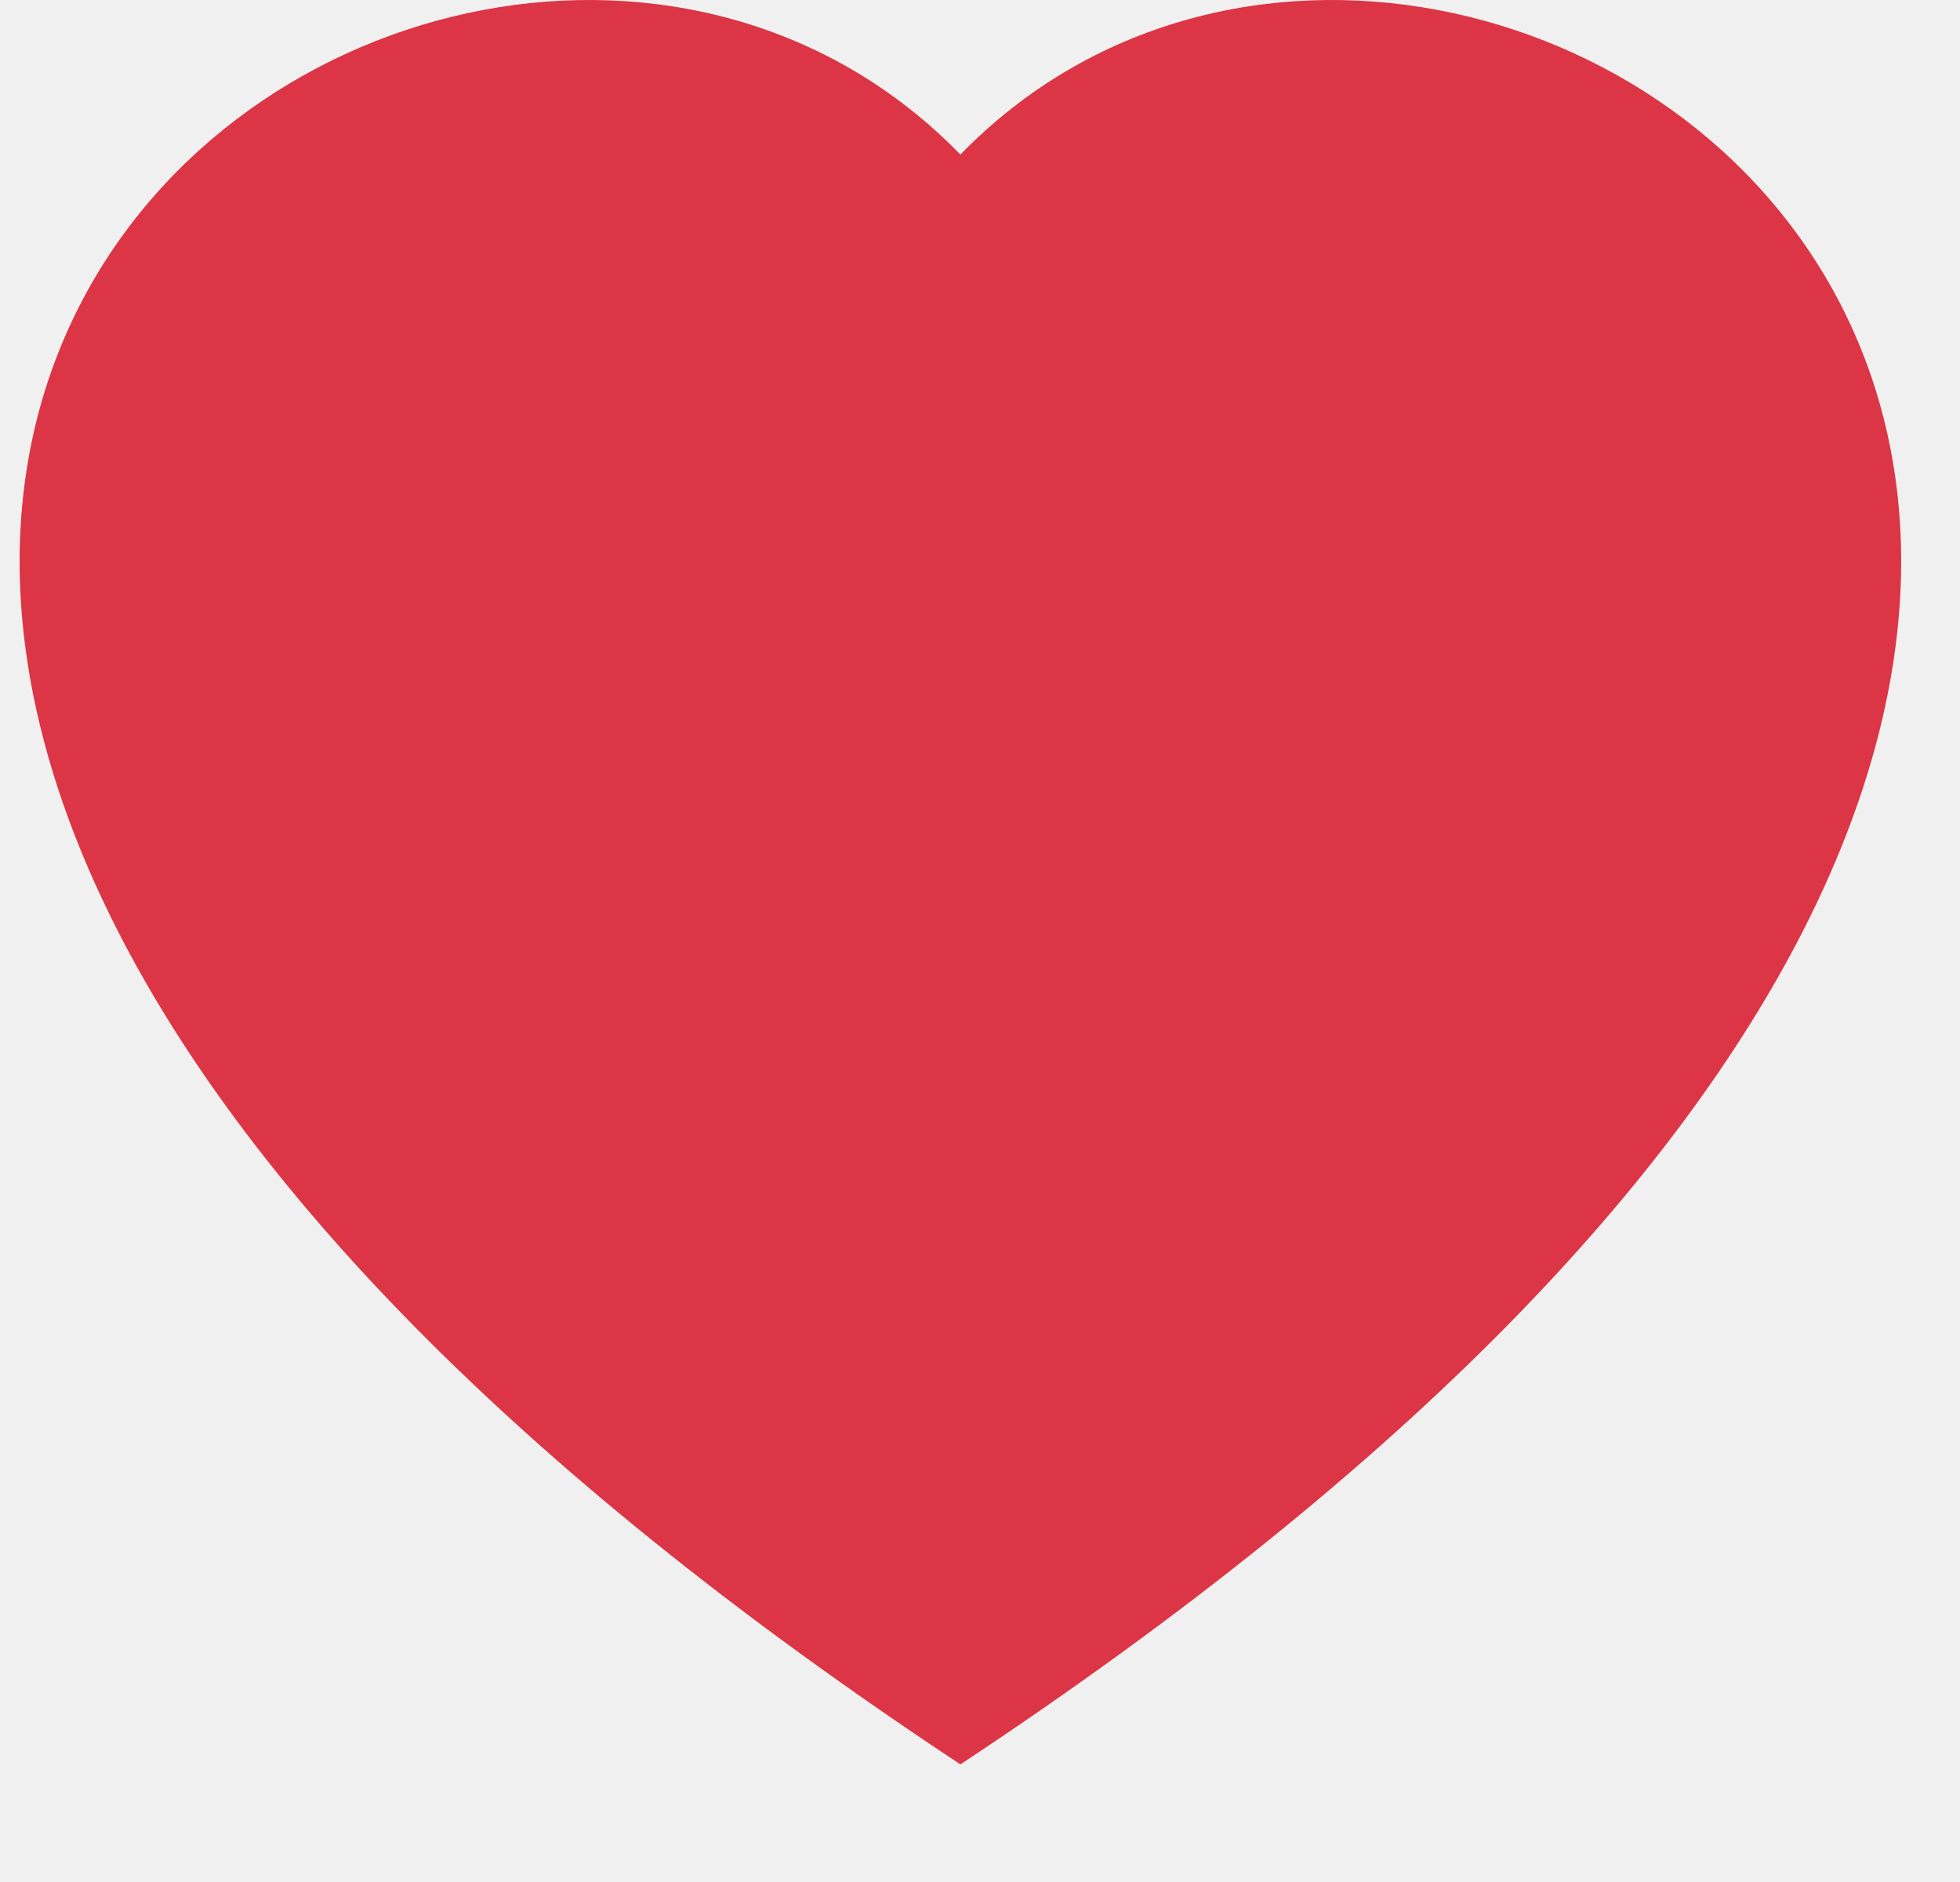
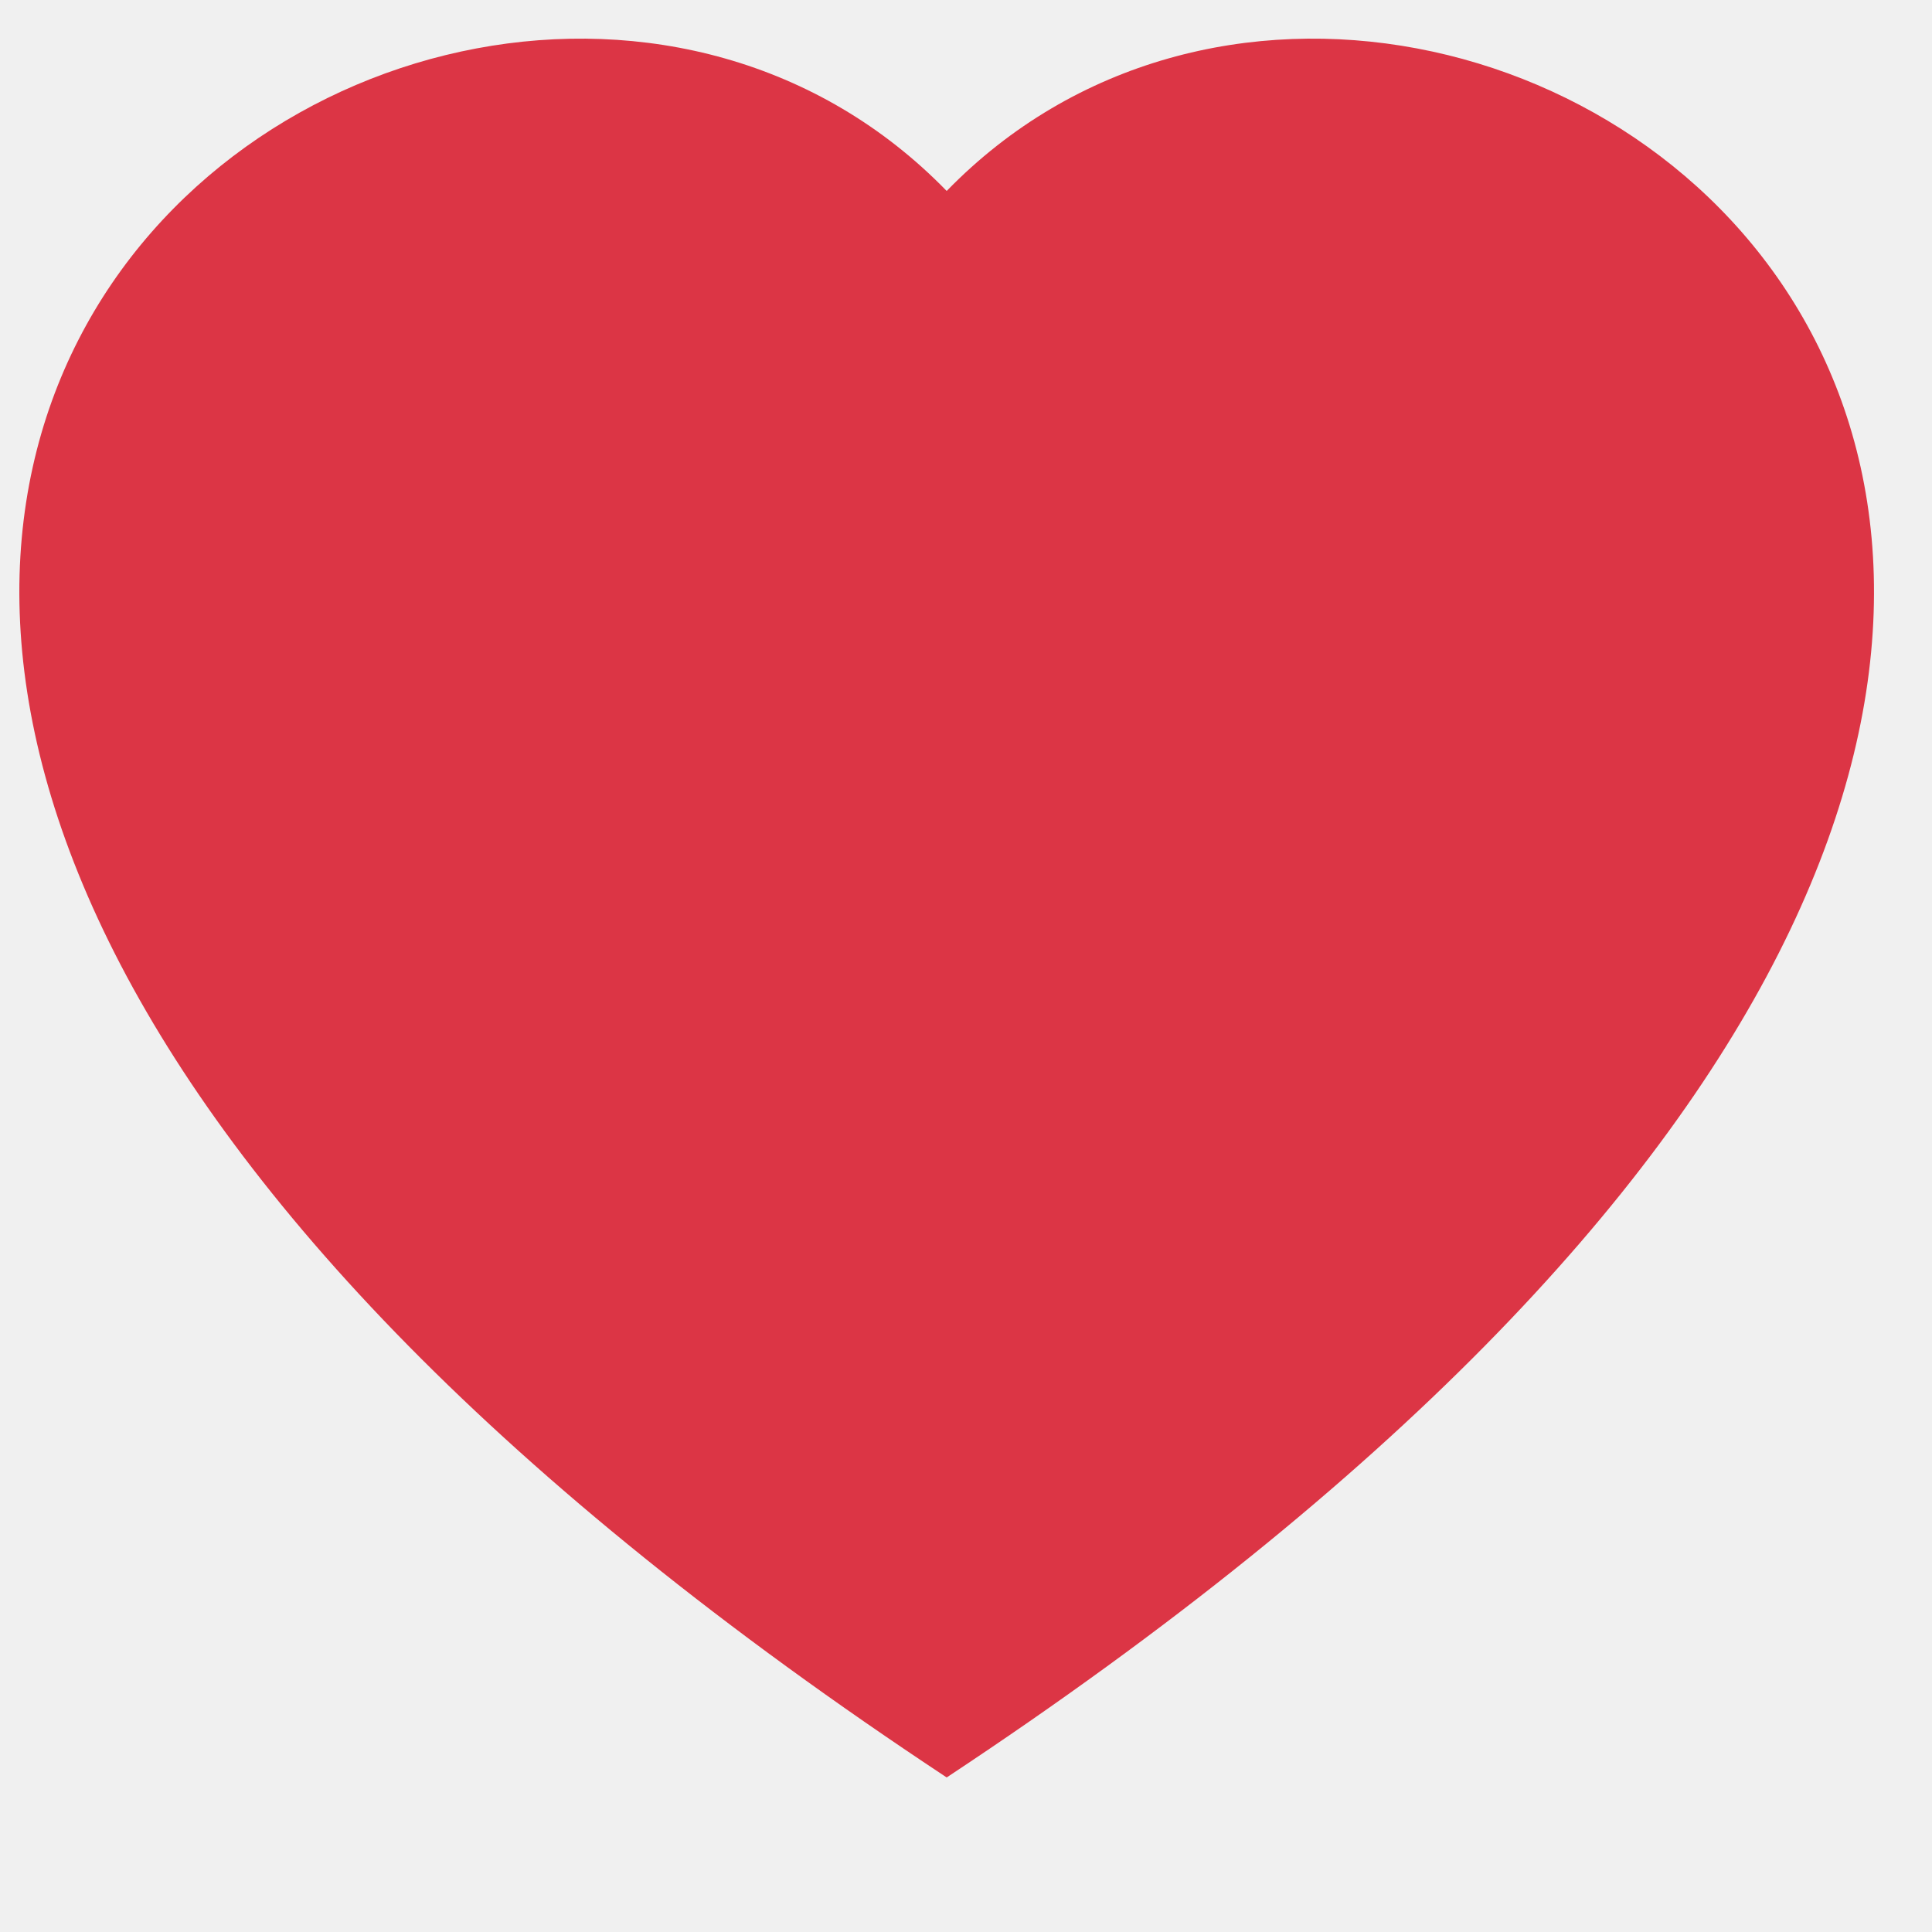
- <svg xmlns="http://www.w3.org/2000/svg" width="25" height="24" viewBox="0 0 25 24" fill="none">
+ <svg xmlns="http://www.w3.org/2000/svg" width="24" height="24" viewBox="0 0 25 24" fill="none">
  <g clip-path="url(#clip0_162_420345)">
    <path fill-rule="evenodd" clip-rule="evenodd" d="M12.25 1.971C18.907 -4.872 35.551 7.103 12.25 22.5C-11.051 7.104 5.593 -4.872 12.25 1.971Z" fill="#DC3545" />
  </g>
  <defs>
    <clipPath id="clip0_162_420345">
      <rect width="24" height="24" fill="white" transform="translate(0.25)" />
    </clipPath>
  </defs>
</svg>
